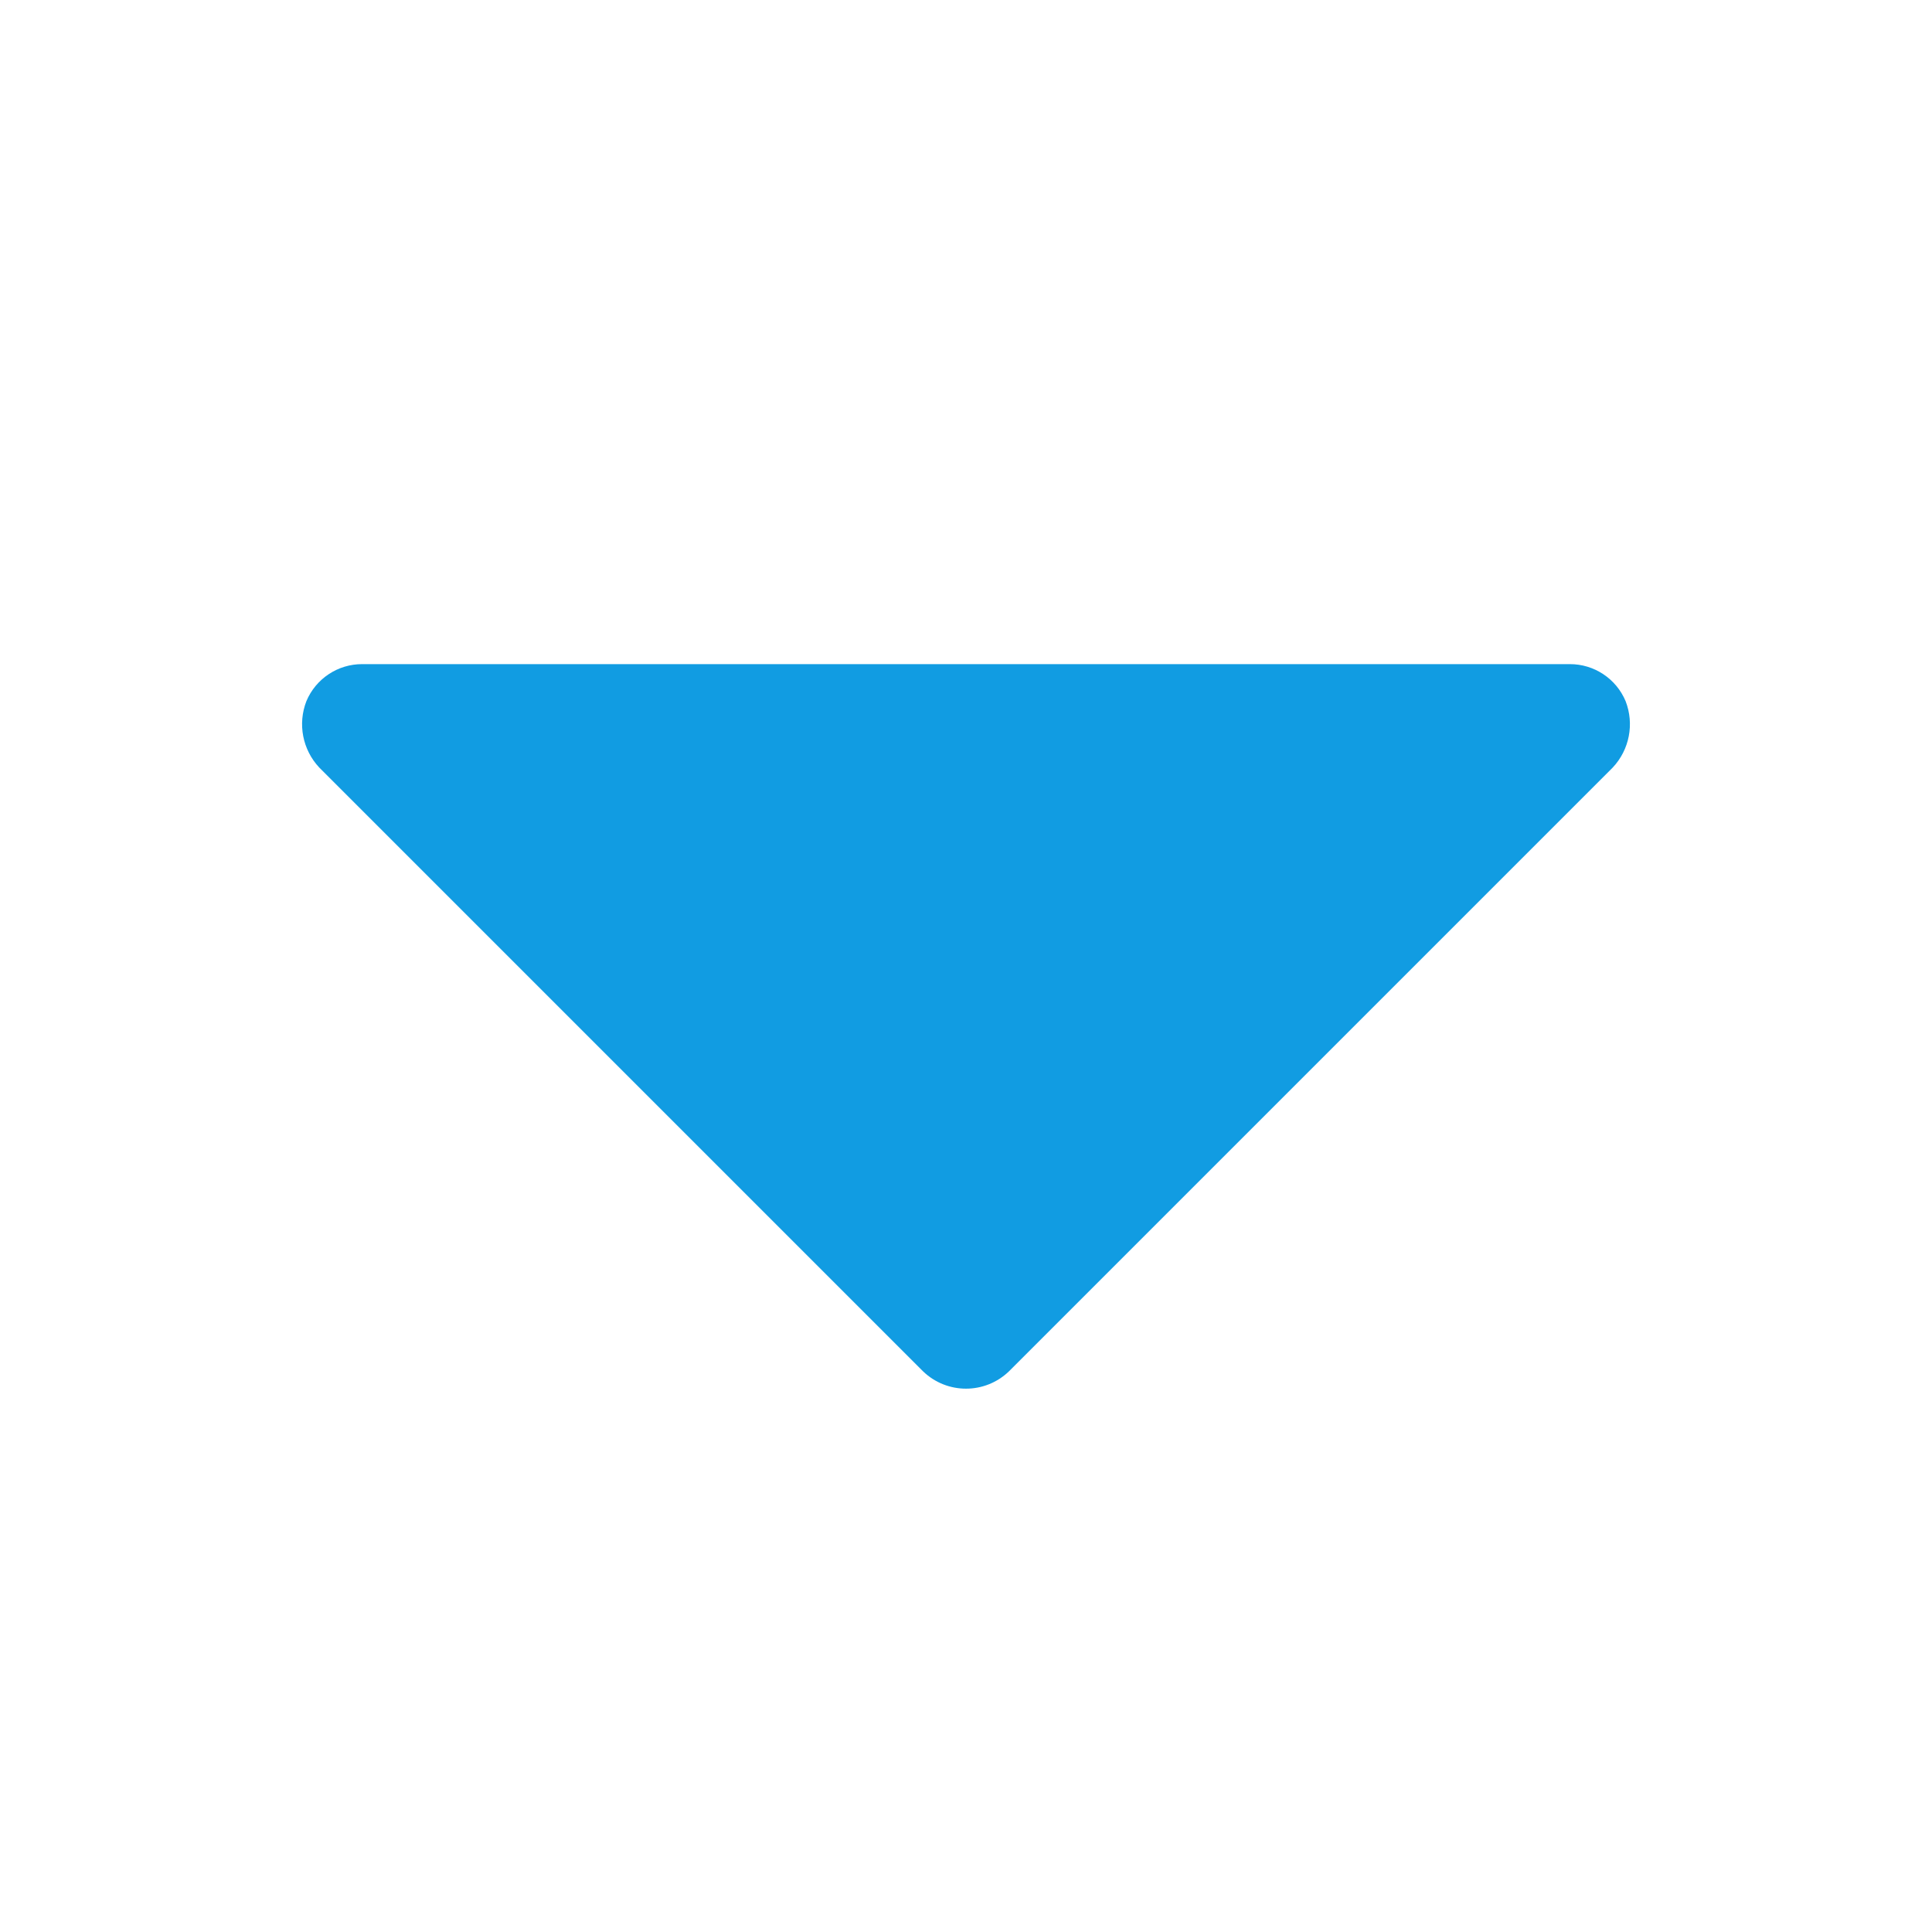
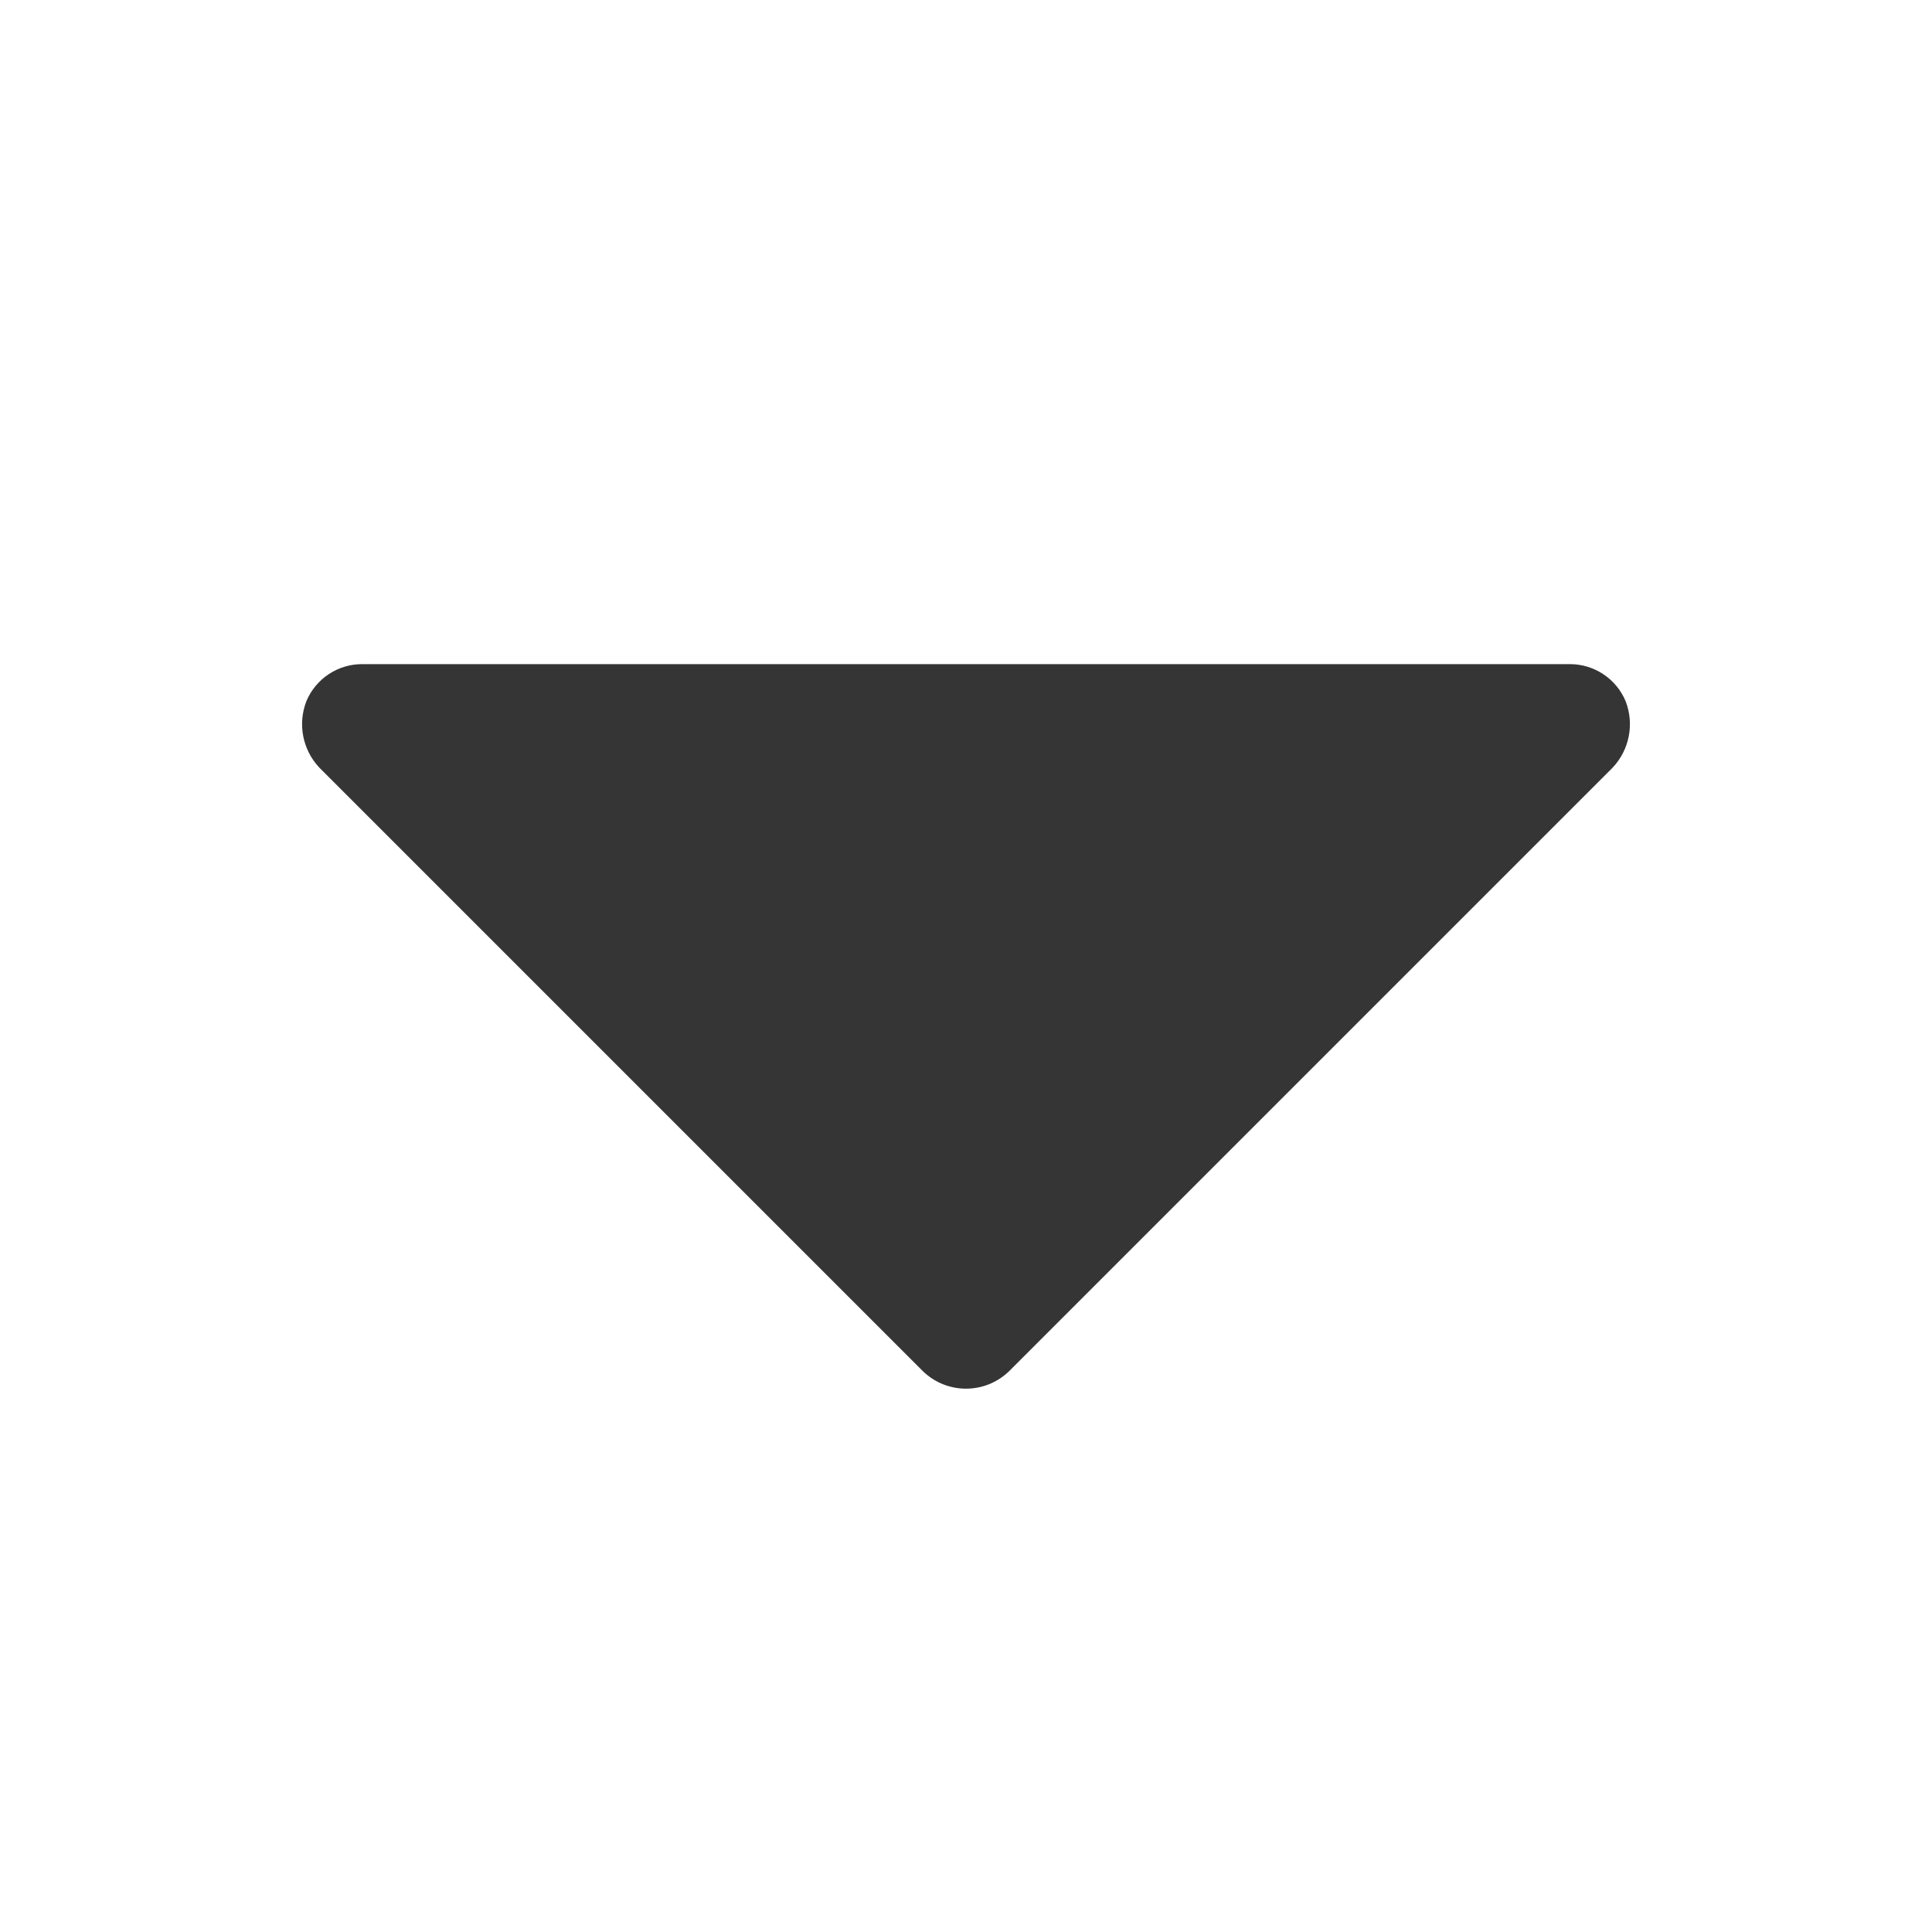
<svg xmlns="http://www.w3.org/2000/svg" version="1.1" width="512" height="512" x="0" y="0" viewBox="0 0 32 32" style="enable-background:new 0 0 512 512" xml:space="preserve" class="">
  <g>
-     <path fill="#119ce2" d="M26.925 11.613A1 1 0 0 0 26 11H6a1 1 0 0 0-.925.613 1.05 1.05 0 0 0 .213 1.1l10 10a1.025 1.025 0 0 0 1.424 0l10-10a1.05 1.05 0 0 0 .213-1.1z" data-original="#000000" class="" />
+     <path fill="#353535" d="M26.925 11.613A1 1 0 0 0 26 11H6a1 1 0 0 0-.925.613 1.05 1.05 0 0 0 .213 1.1l10 10a1.025 1.025 0 0 0 1.424 0l10-10a1.05 1.05 0 0 0 .213-1.1z" data-original="#000000" class="" />
  </g>
</svg>
